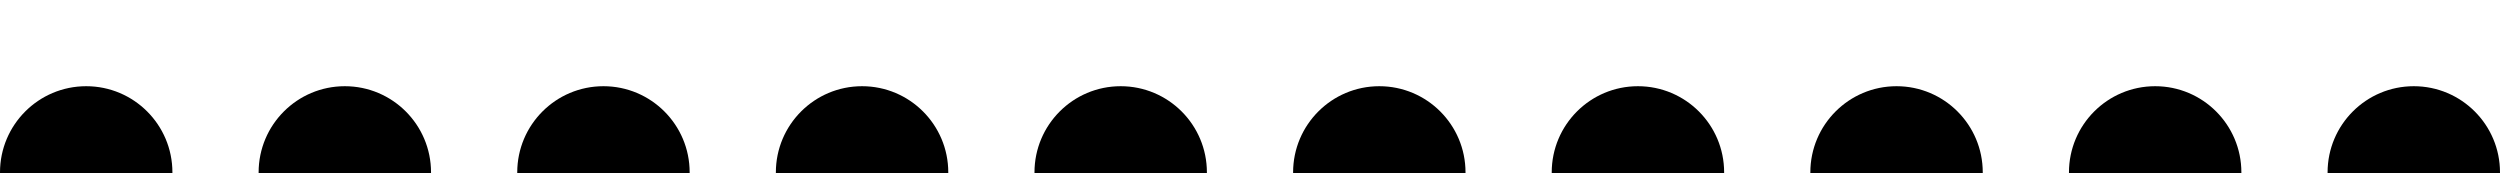
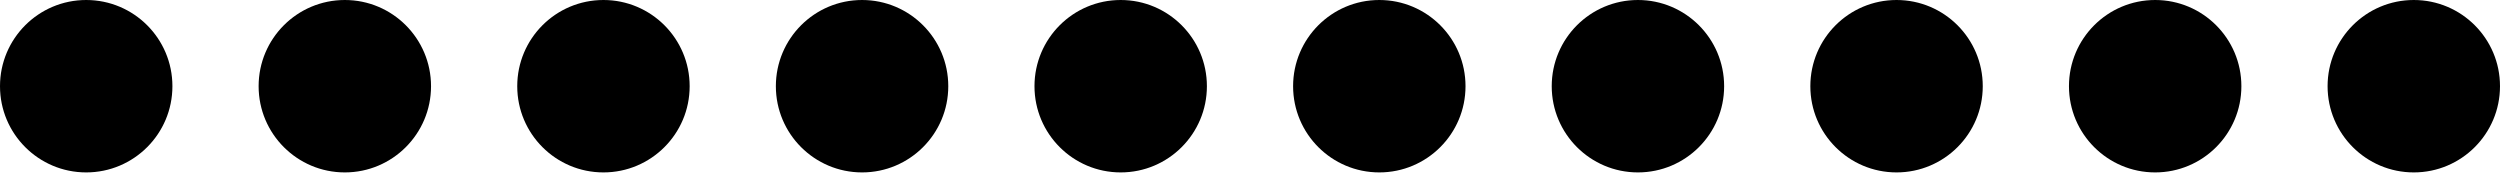
<svg xmlns="http://www.w3.org/2000/svg" viewBox="0 0 29 2">
  <style>
    circle{animation:a 1s infinite}@keyframes a{to{opacity:.2}}
  </style>
-   <circle cx="1" cy="2" r="1" />
-   <circle cx="4" cy="2" r="1" style="animation-delay:.1s" />
-   <circle cx="7" cy="2" r="1" style="animation-delay:.2s" />
-   <circle cx="10" cy="2" r="1" style="animation-delay:.3s" />
-   <circle cx="13" cy="2" r="1" style="animation-delay:.4s" />
-   <circle cx="16" cy="2" r="1" style="animation-delay:.5s" />
-   <circle cx="19" cy="2" r="1" style="animation-delay:.6s" />
-   <circle cx="22" cy="2" r="1" style="animation-delay:.7s" />
-   <circle cx="25" cy="2" r="1" style="animation-delay:.8s" />
-   <circle cx="28" cy="2" r="1" style="animation-delay:.9s" />
+   <circle cx="1" cy="1" r="1" />
+   <circle cx="4" cy="1" r="1" style="animation-delay:.1s" />
+   <circle cx="7" cy="1" r="1" style="animation-delay:.2s" />
+   <circle cx="10" cy="1" r="1" style="animation-delay:.3s" />
+   <circle cx="13" cy="1" r="1" style="animation-delay:.4s" />
+   <circle cx="16" cy="1" r="1" style="animation-delay:.5s" />
+   <circle cx="19" cy="1" r="1" style="animation-delay:.6s" />
+   <circle cx="22" cy="1" r="1" style="animation-delay:.7s" />
+   <circle cx="25" cy="1" r="1" style="animation-delay:.8s" />
+   <circle cx="28" cy="1" r="1" style="animation-delay:.9s" />
</svg>
